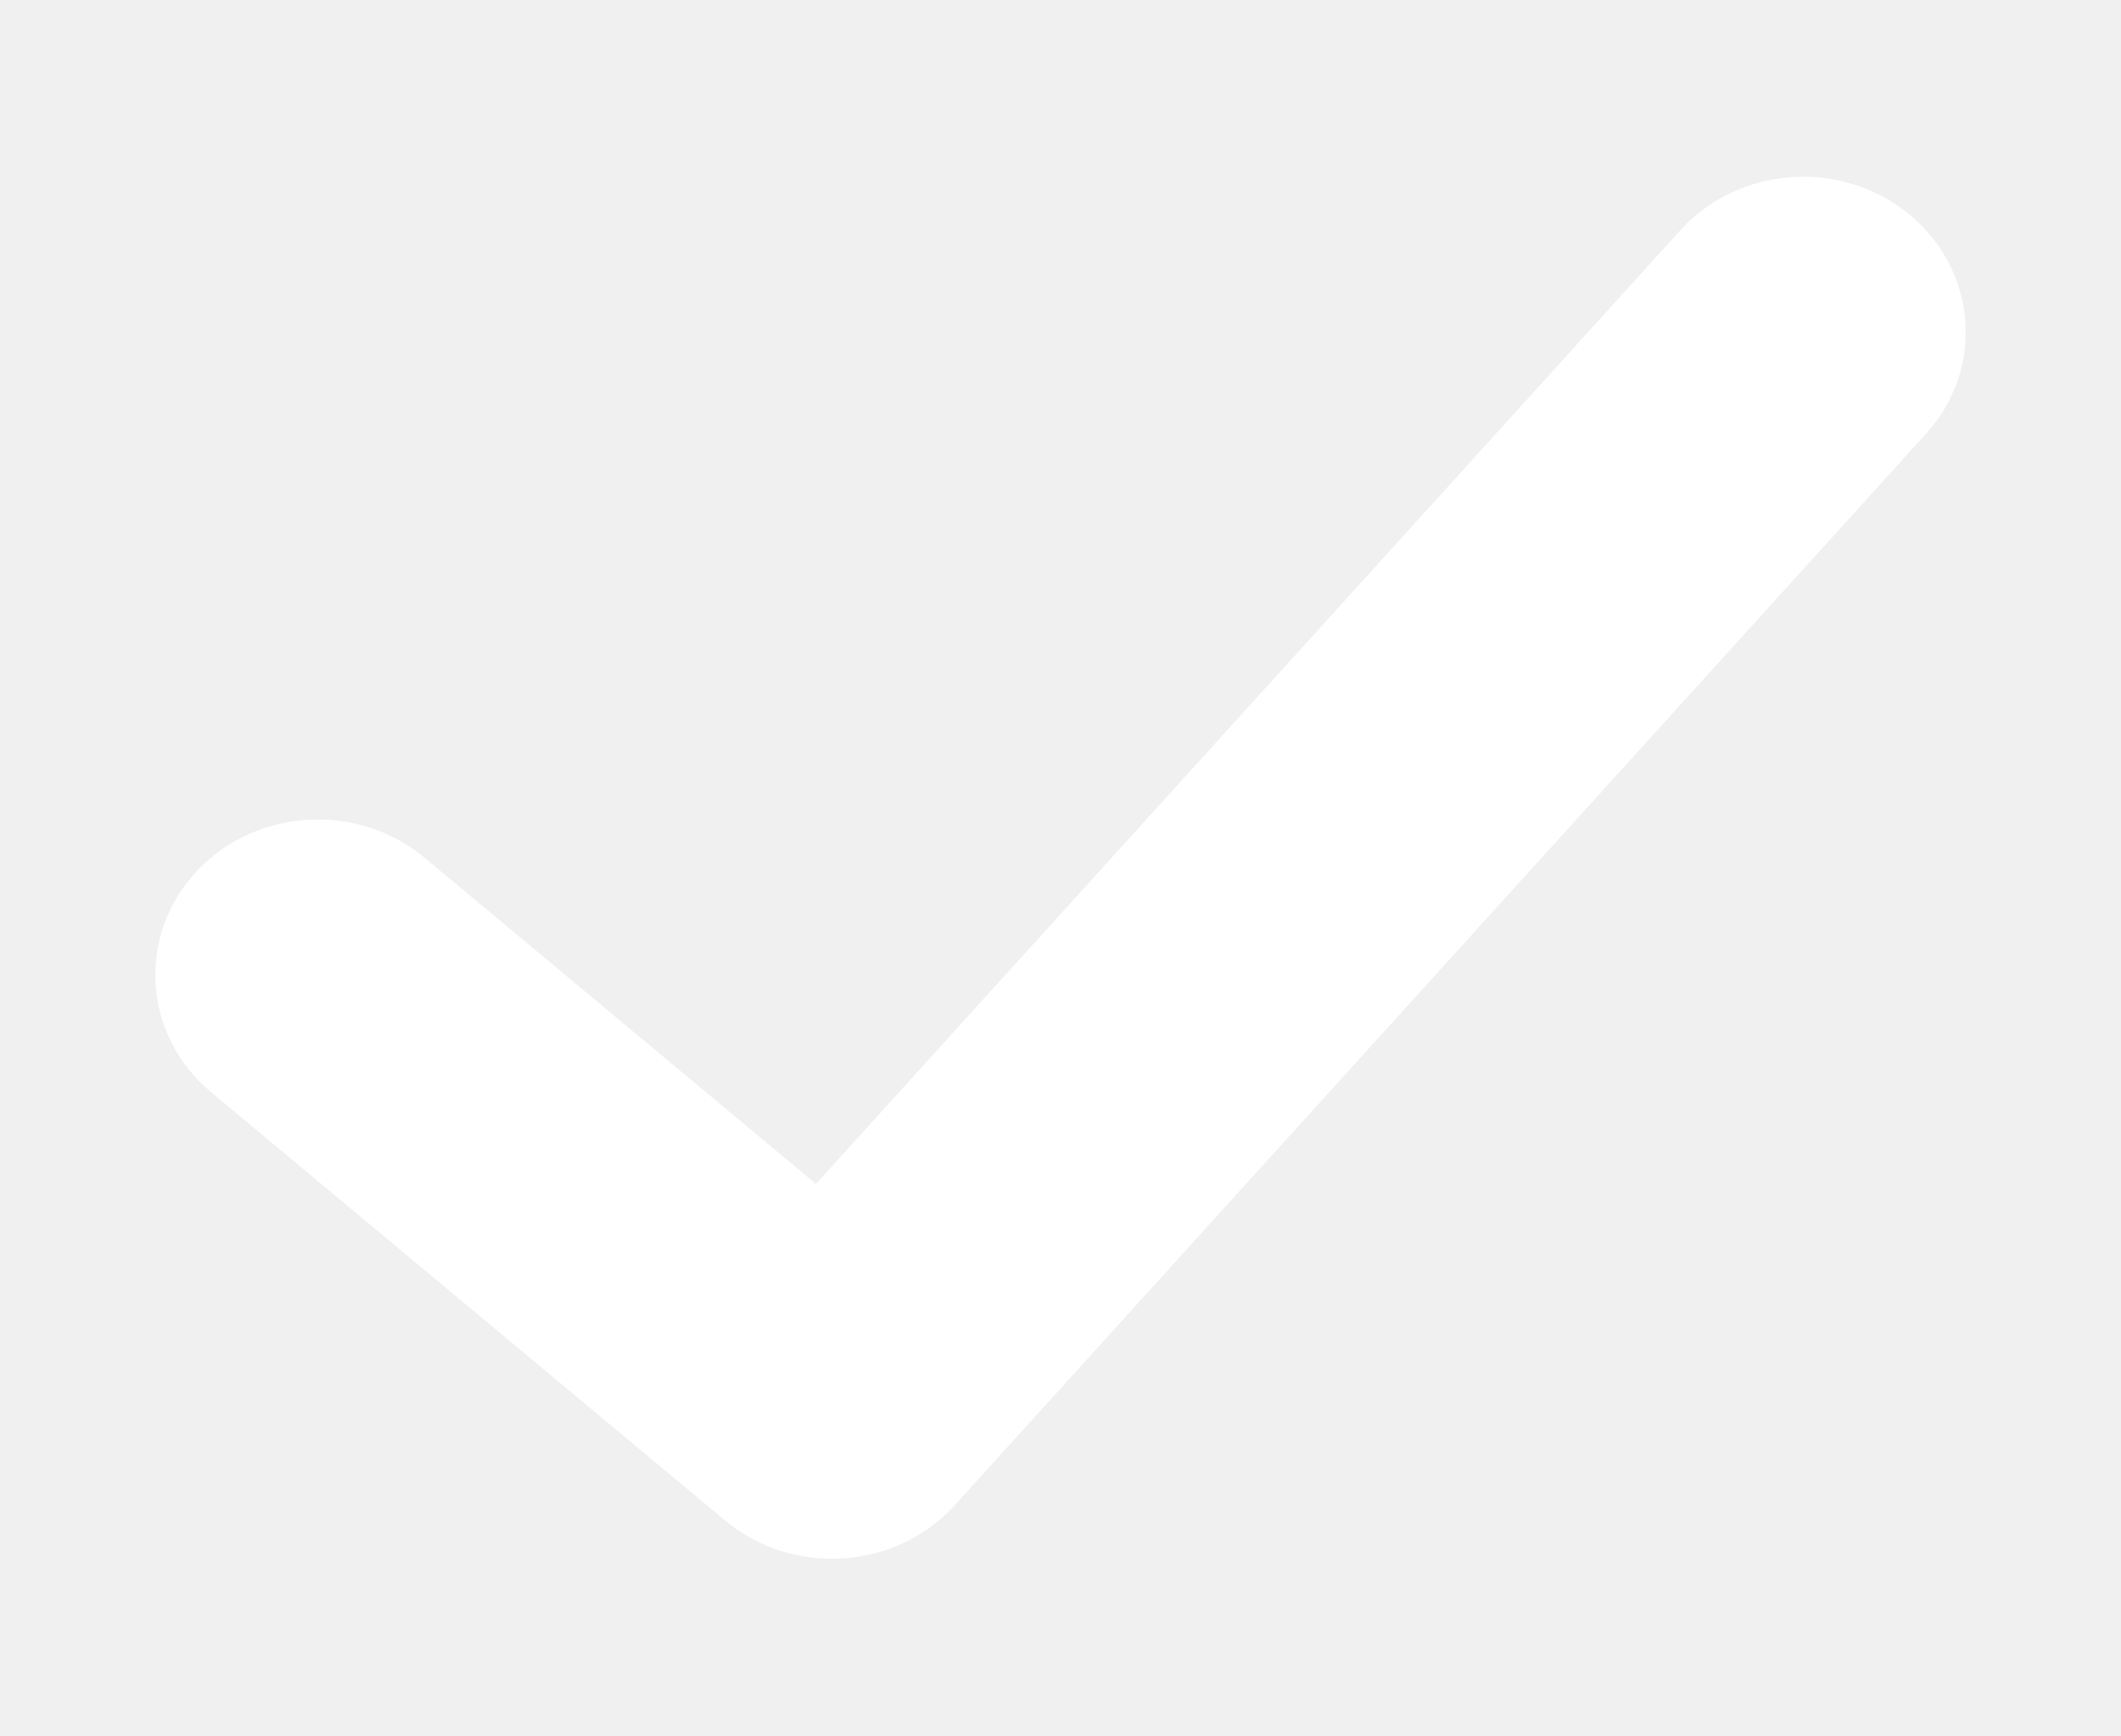
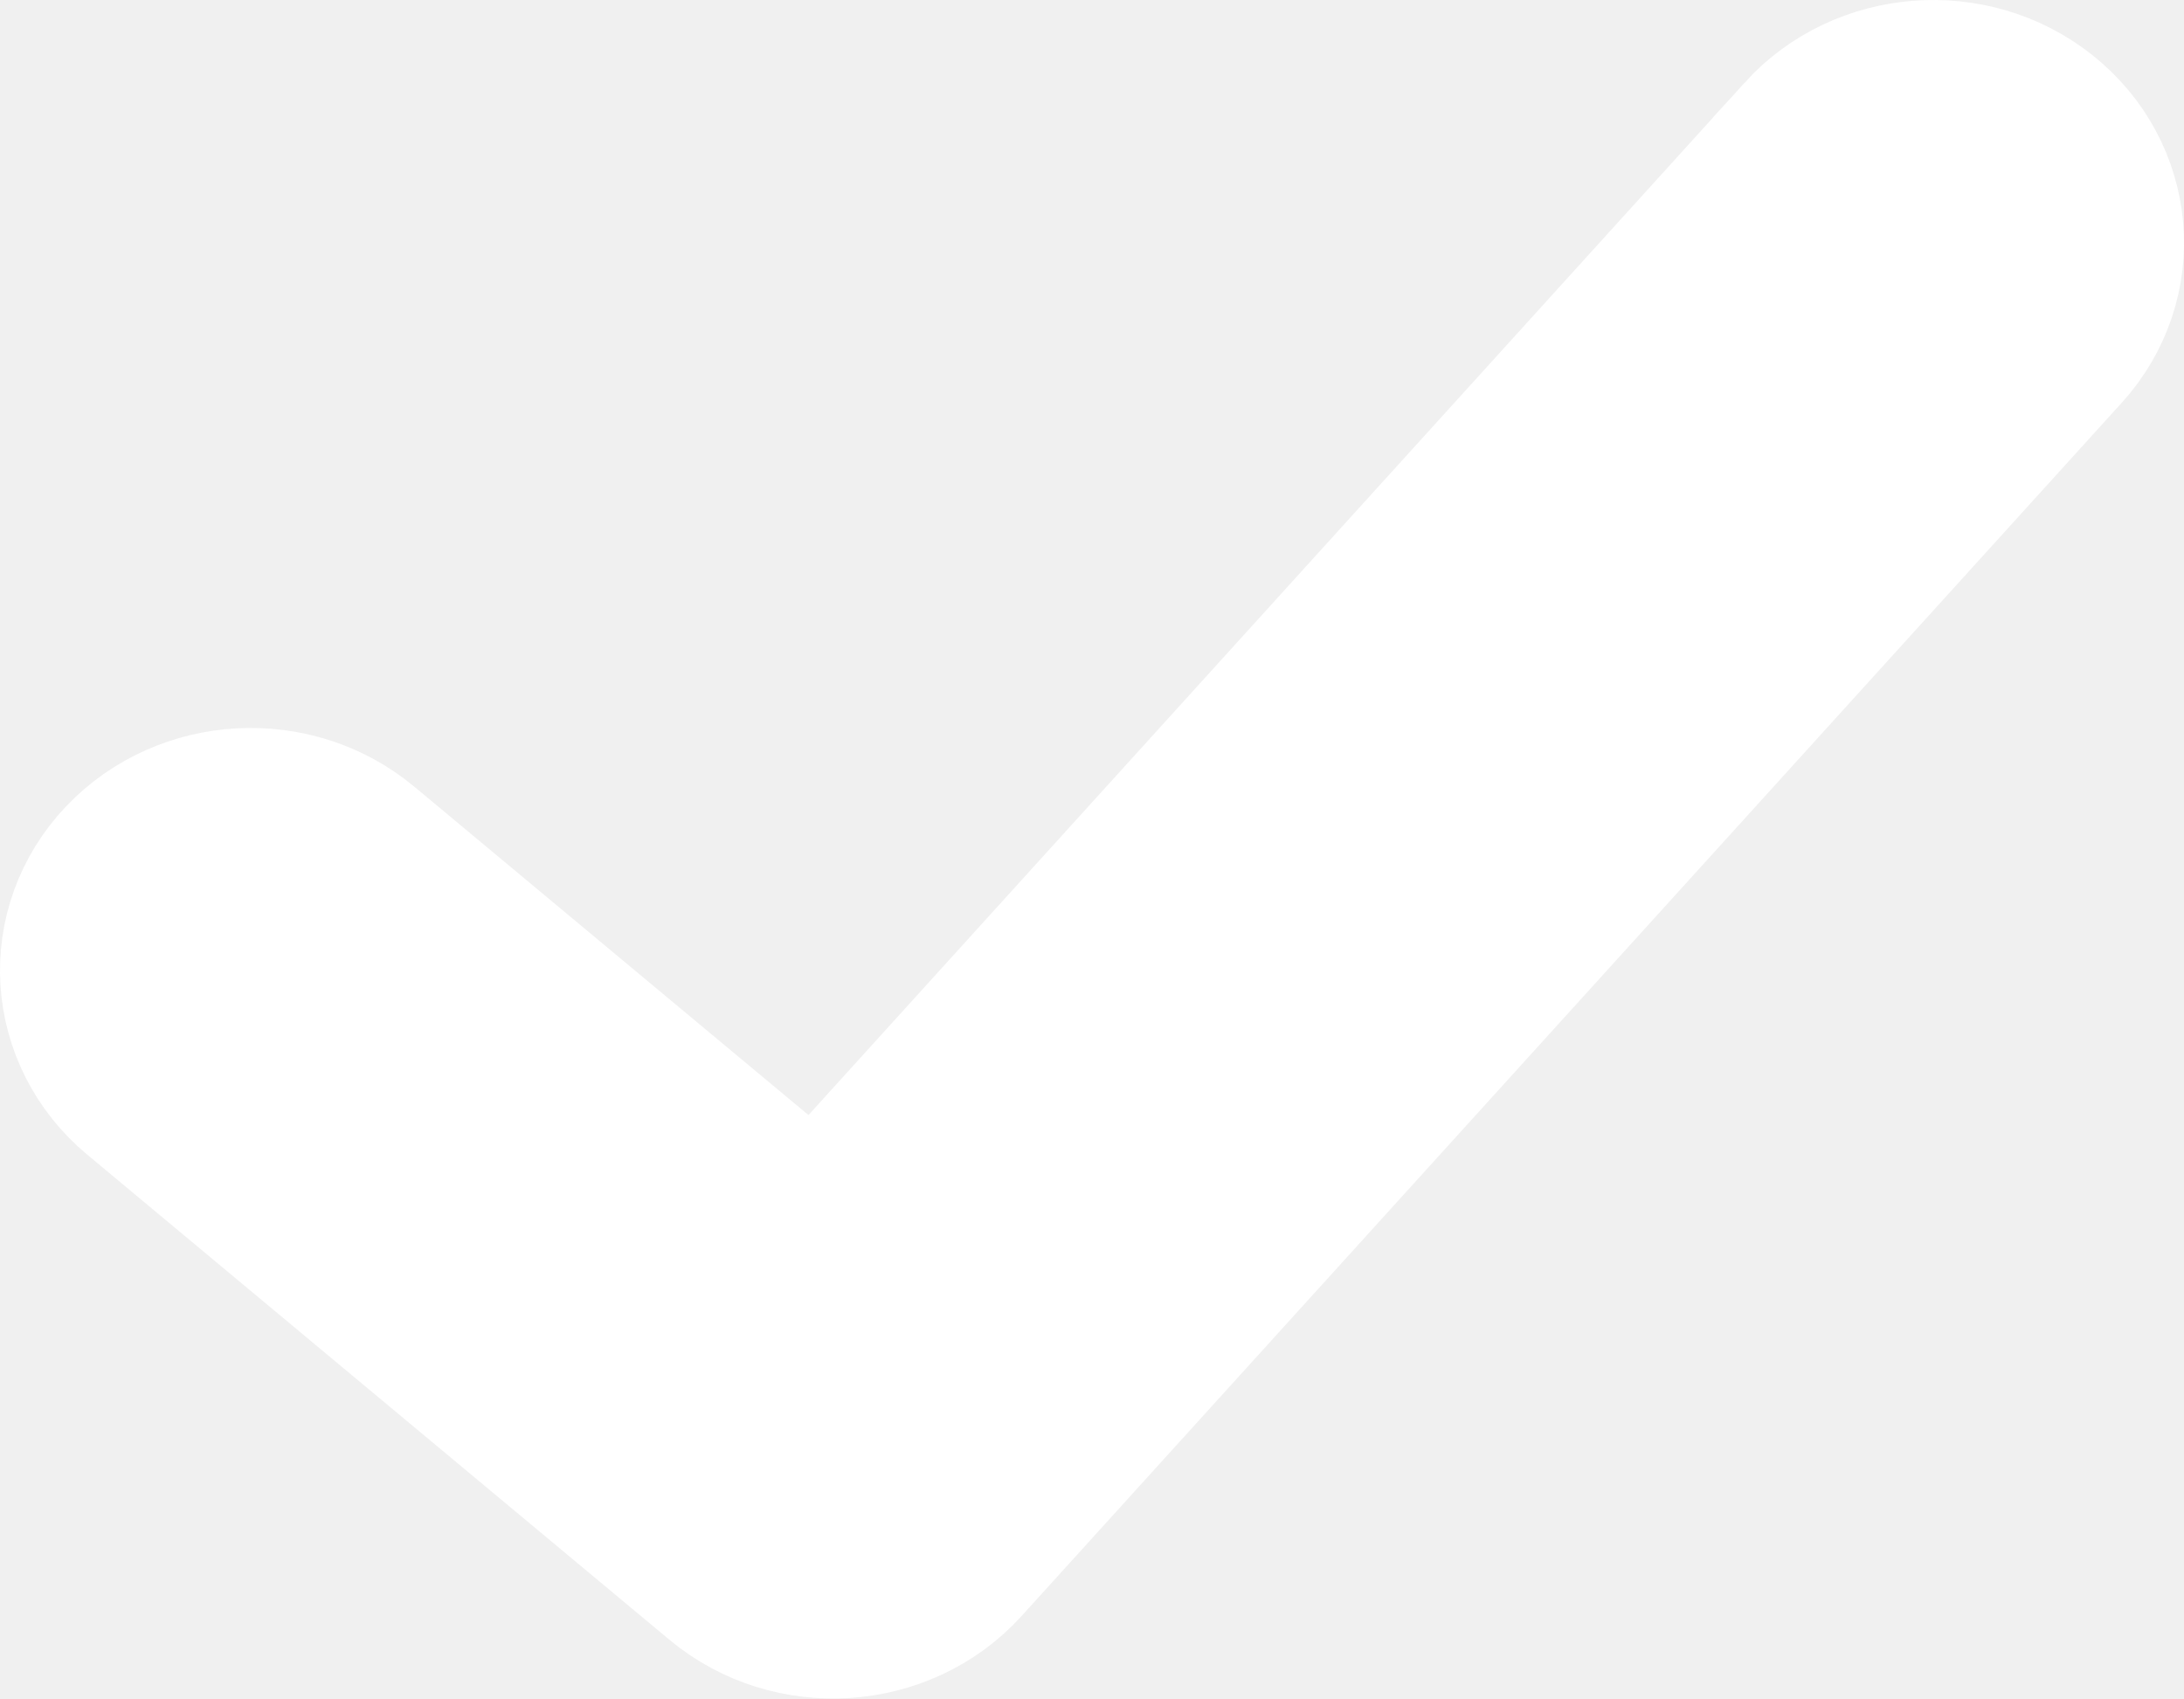
- <svg xmlns="http://www.w3.org/2000/svg" width="11" height="9" viewBox="0 0 11 9">
+ <svg xmlns="http://www.w3.org/2000/svg" width="18" height="14" viewBox="0 0 18 14">
  <g fill="none" fill-rule="evenodd">
-     <g fill="#FFF" stroke="#FFF" stroke-width=".5">
+     <g fill="#FFF" stroke="#FFF" stroke-width="2">
      <g>
-         <path d="M4.1 10.638c-.212.233-.586.262-.836.063-.249-.199-.28-.55-.067-.783l5.037-5.556c.215-.237.596-.262.845-.055l2.667 2.222c.244.204.266.555.049.785-.218.229-.592.25-.837.046L8.744 5.515 4.1 10.638z" transform="translate(-22 -390) translate(20 387) rotate(-180 7.5 7.5)" />
+         <path d="M15.88 29.648c-.382.42-1.055.472-1.504.114-.449-.358-.504-.989-.122-1.41l9.067-10c.387-.427 1.074-.472 1.521-.1l4.8 4c.44.368.48 1 .089 1.412-.392.413-1.066.45-1.506.083l-3.985-3.32-8.36 9.22z" transform="translate(-33 -363) translate(20 346) rotate(-180 22 24)" />
      </g>
    </g>
  </g>
</svg>
